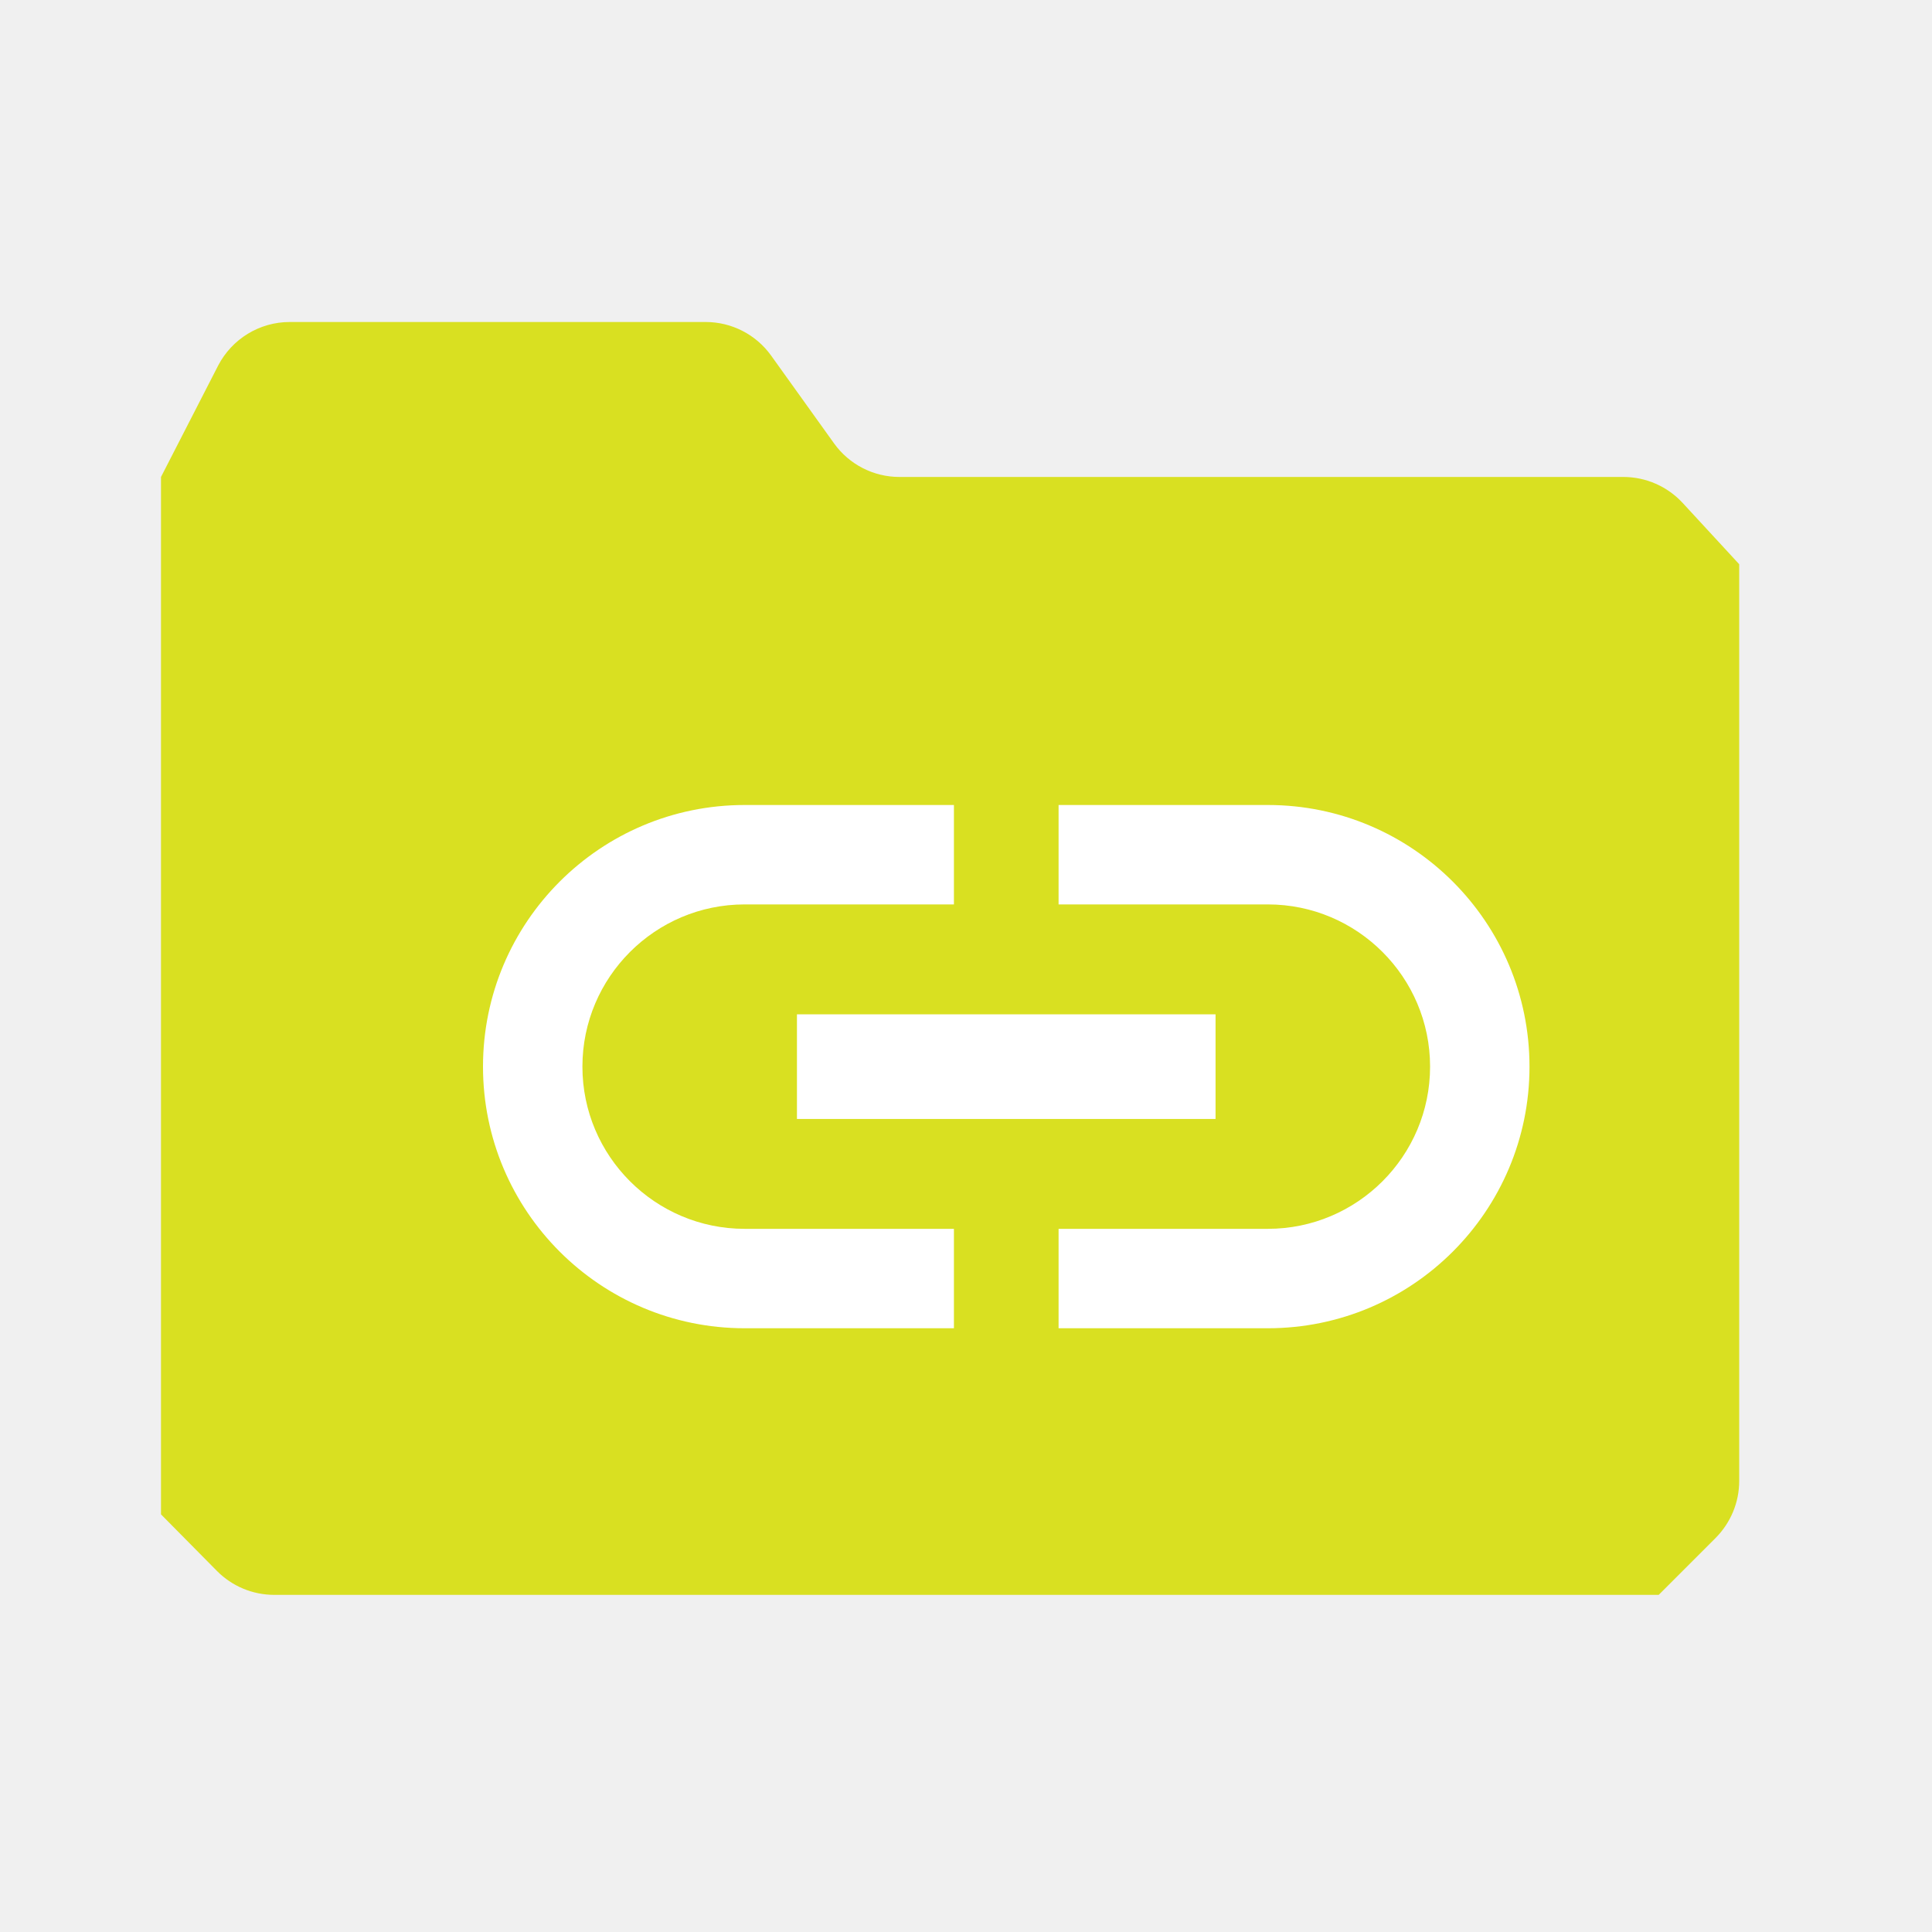
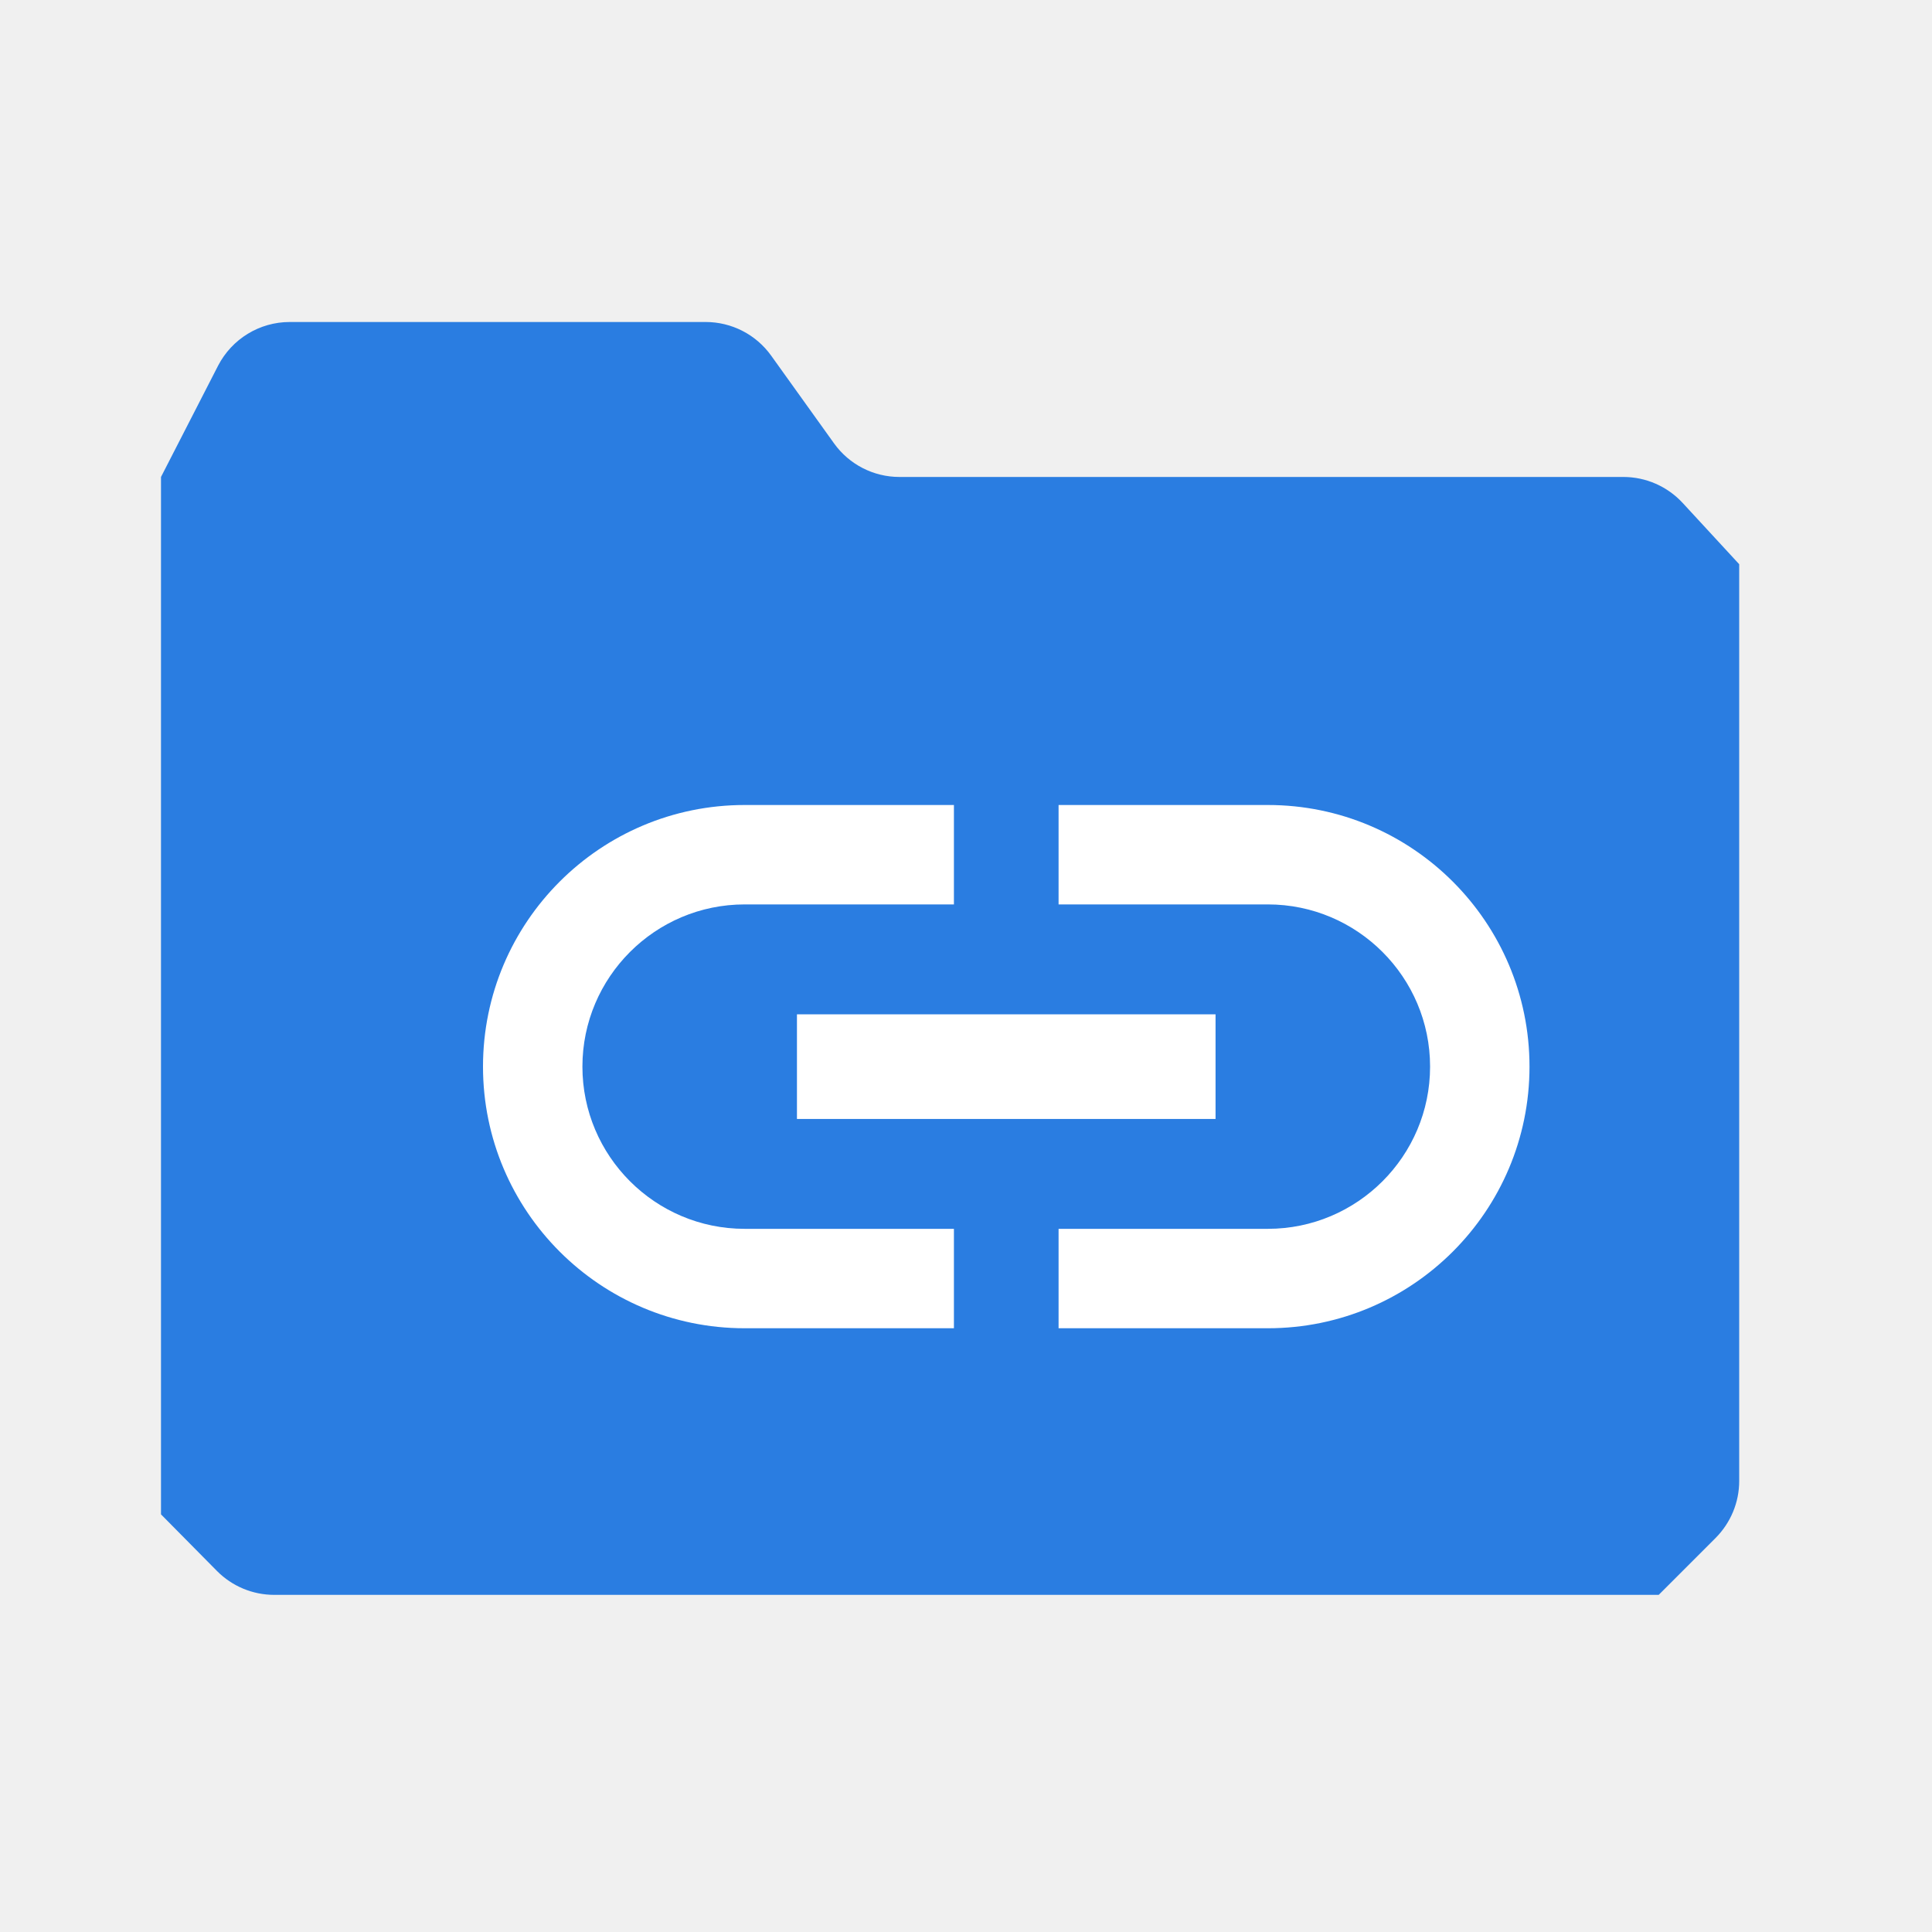
<svg xmlns="http://www.w3.org/2000/svg" width="24" height="24" version="1.1" viewBox="0 0 24 24">
  <g id="folder-shortcut-link-copy" fill="none" fill-rule="evenodd" stroke="none" stroke-width="1">
    <g id="systemicon/folder-shortcut-link-active">
      <g id="folder-shortcut-link">
        <g id="Group-9">
          <polygon id="Fill-1" points="0 24 24 24 24 0 0 0" />
-           <path id="Path-2-Copy" fill="#D9E021" d="M2.709,4.543 L2,5.925 L2,18.812 L2.695,19.515 C2.883,19.705 3.139,19.812 3.406,19.812 L20.605,19.812 L21.312,19.105 C21.499,18.917 21.605,18.663 21.605,18.398 L21.605,7.009 L20.902,6.247 C20.712,6.042 20.446,5.925 20.166,5.925 L11.173,5.925 C10.851,5.925 10.549,5.77 10.361,5.508 L9.579,4.417 C9.391,4.155 9.088,4 8.766,4 L3.599,4 C3.224,4 2.881,4.21 2.709,4.543 Z" />
+           <path id="Path-2-Copy" fill="#2A7DE1" d="M2.709,4.543 L2,5.925 L2,18.812 L2.695,19.515 C2.883,19.705 3.139,19.812 3.406,19.812 L20.605,19.812 L21.312,19.105 C21.499,18.917 21.605,18.663 21.605,18.398 L21.605,7.009 L20.902,6.247 C20.712,6.042 20.446,5.925 20.166,5.925 L11.173,5.925 C10.851,5.925 10.549,5.77 10.361,5.508 L9.579,4.417 C9.391,4.155 9.088,4 8.766,4 L3.599,4 C3.224,4 2.881,4.21 2.709,4.543 Z" />
          <path id="Fill-2" fill="#FFF" d="M15.75,10 L13.15,10 L13.15,11.235 L15.75,11.235 C16.861,11.235 17.765,12.139 17.765,13.25 C17.765,14.361 16.861,15.265 15.75,15.265 L13.15,15.265 L13.15,16.5 L15.75,16.5 C17.544,16.5 19,15.044 19,13.25 C19,11.456 17.544,10 15.75,10 L15.75,10 Z M9.9,13.9 L15.1,13.9 L15.1,12.6 L9.9,12.6 L9.9,13.9 Z M7.235,13.25 C7.235,12.139 8.139,11.235 9.25,11.235 L11.85,11.235 L11.85,10 L9.25,10 C7.456,10 6,11.456 6,13.25 C6,15.044 7.456,16.5 9.25,16.5 L11.85,16.5 L11.85,15.265 L9.25,15.265 C8.139,15.265 7.235,14.361 7.235,13.25 L7.235,13.25 Z" />
        </g>
      </g>
    </g>
  </g>
</svg>
